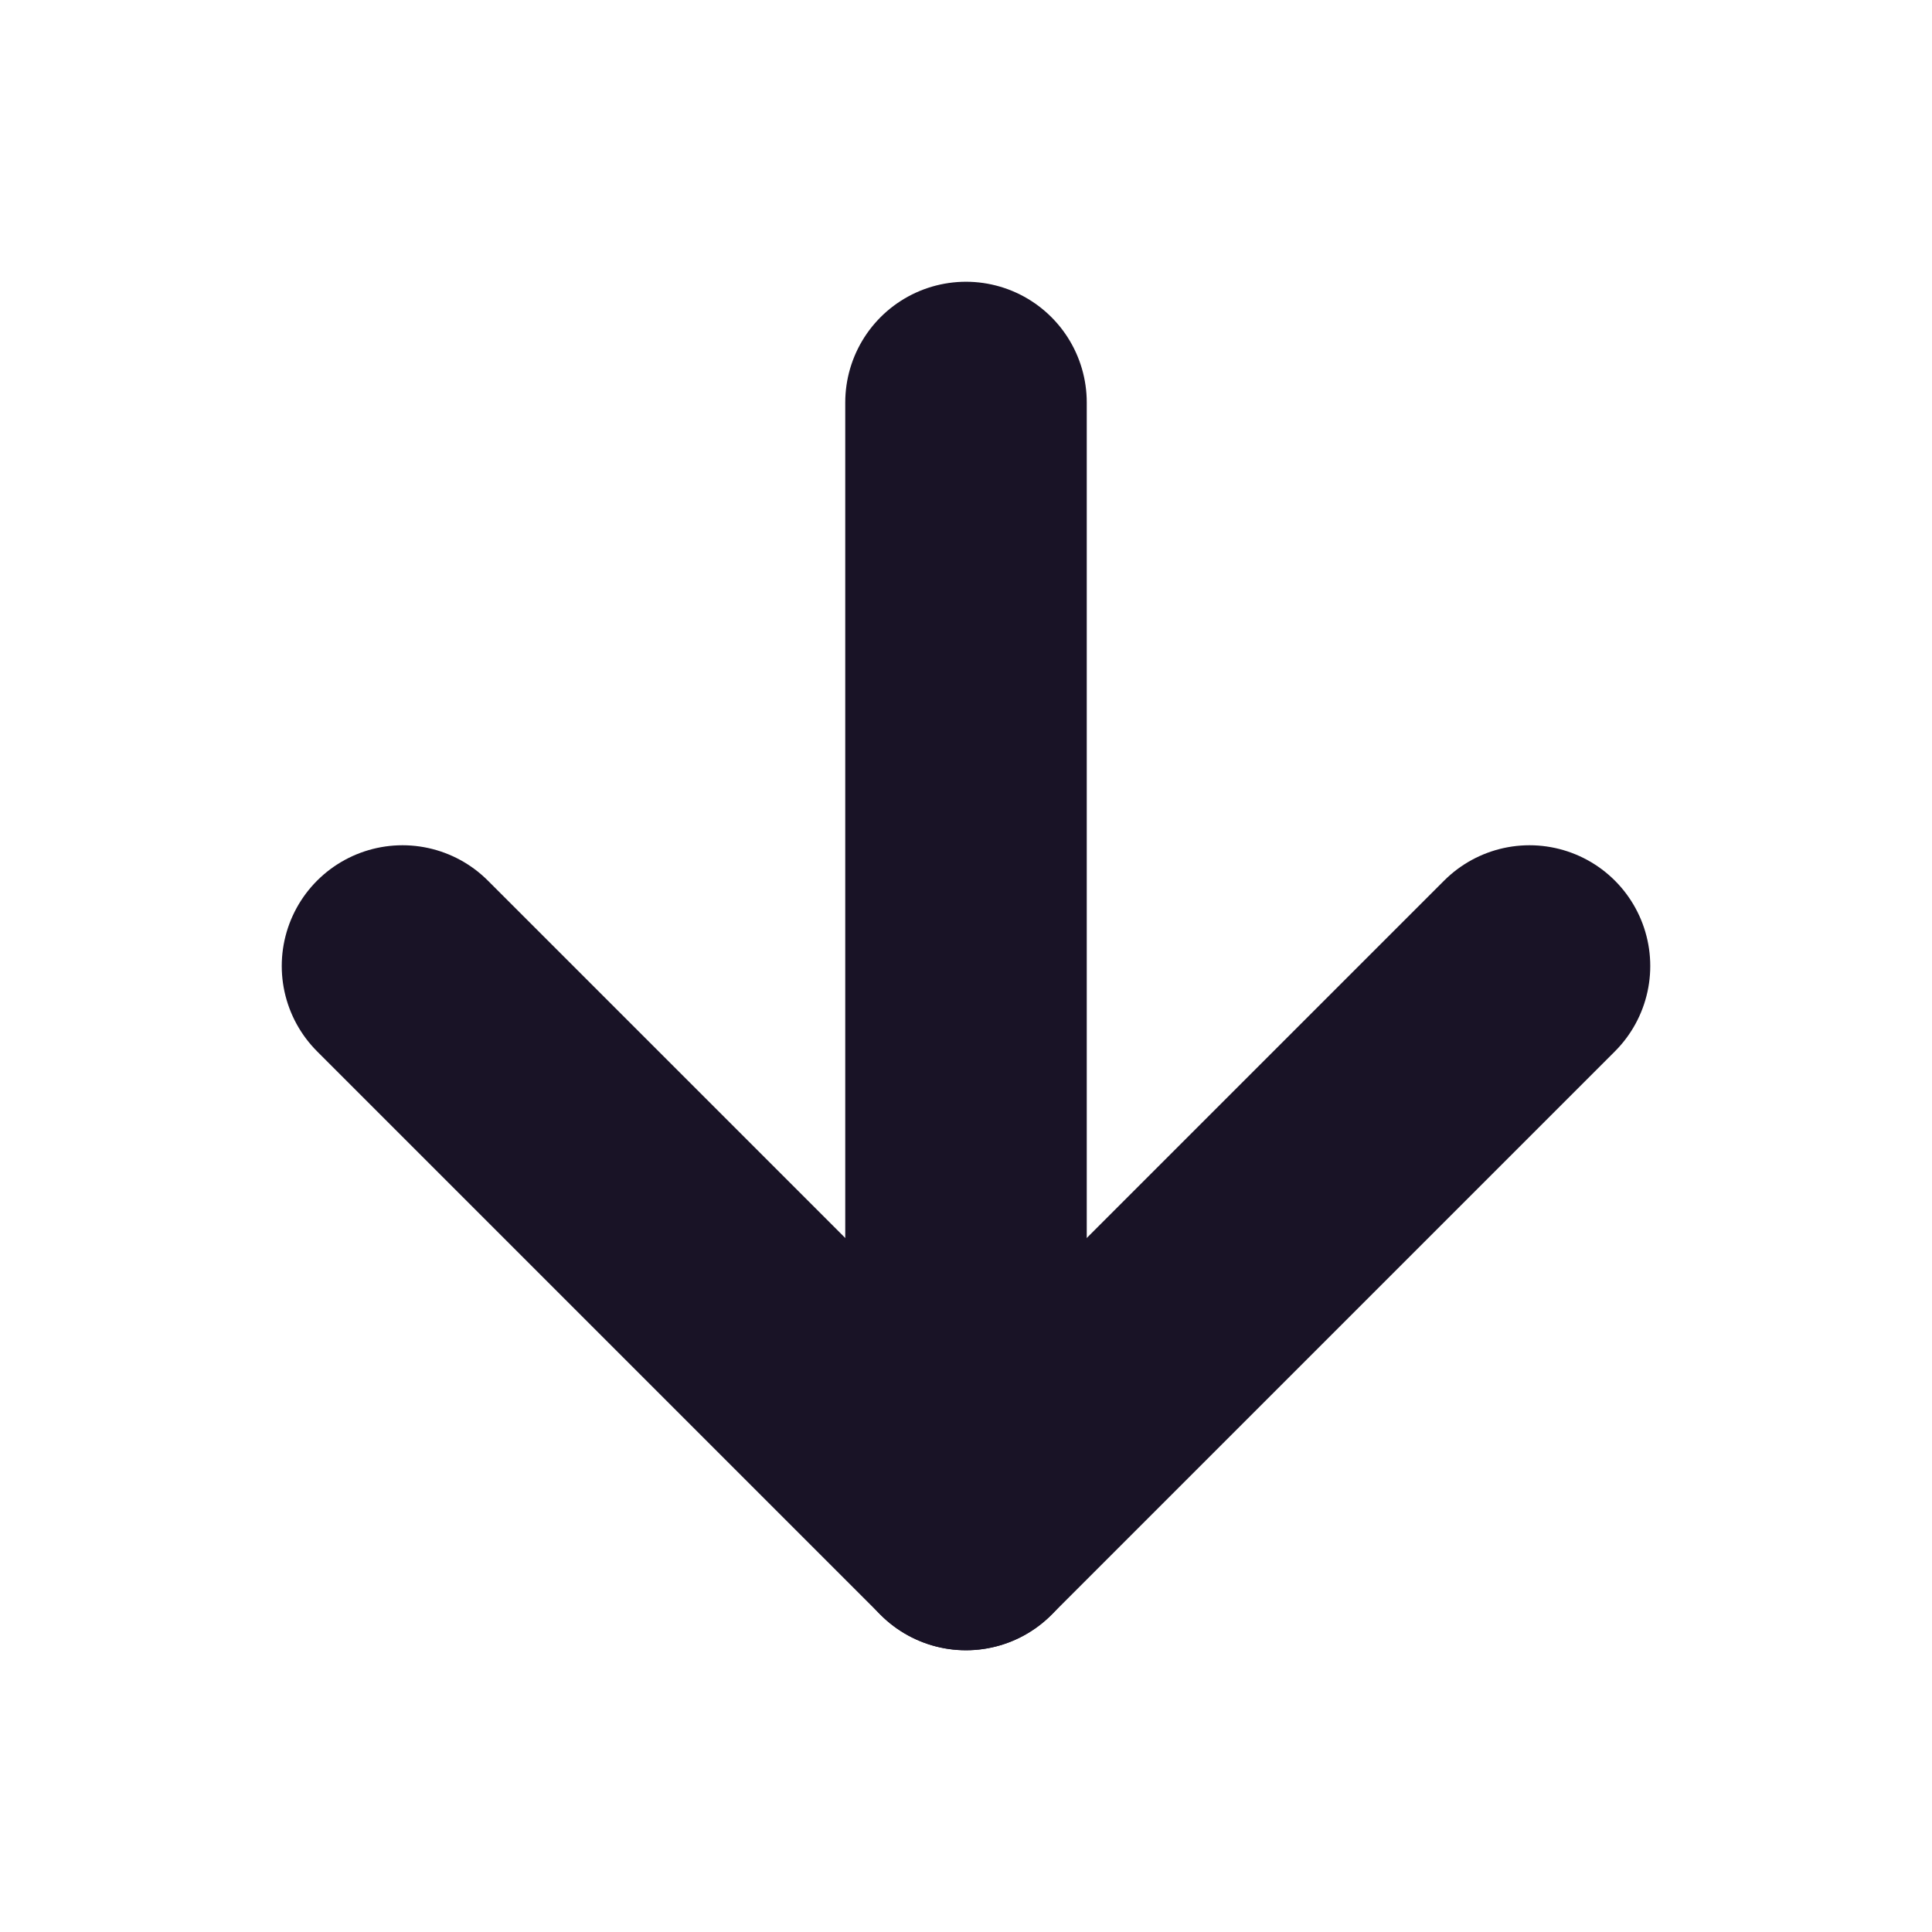
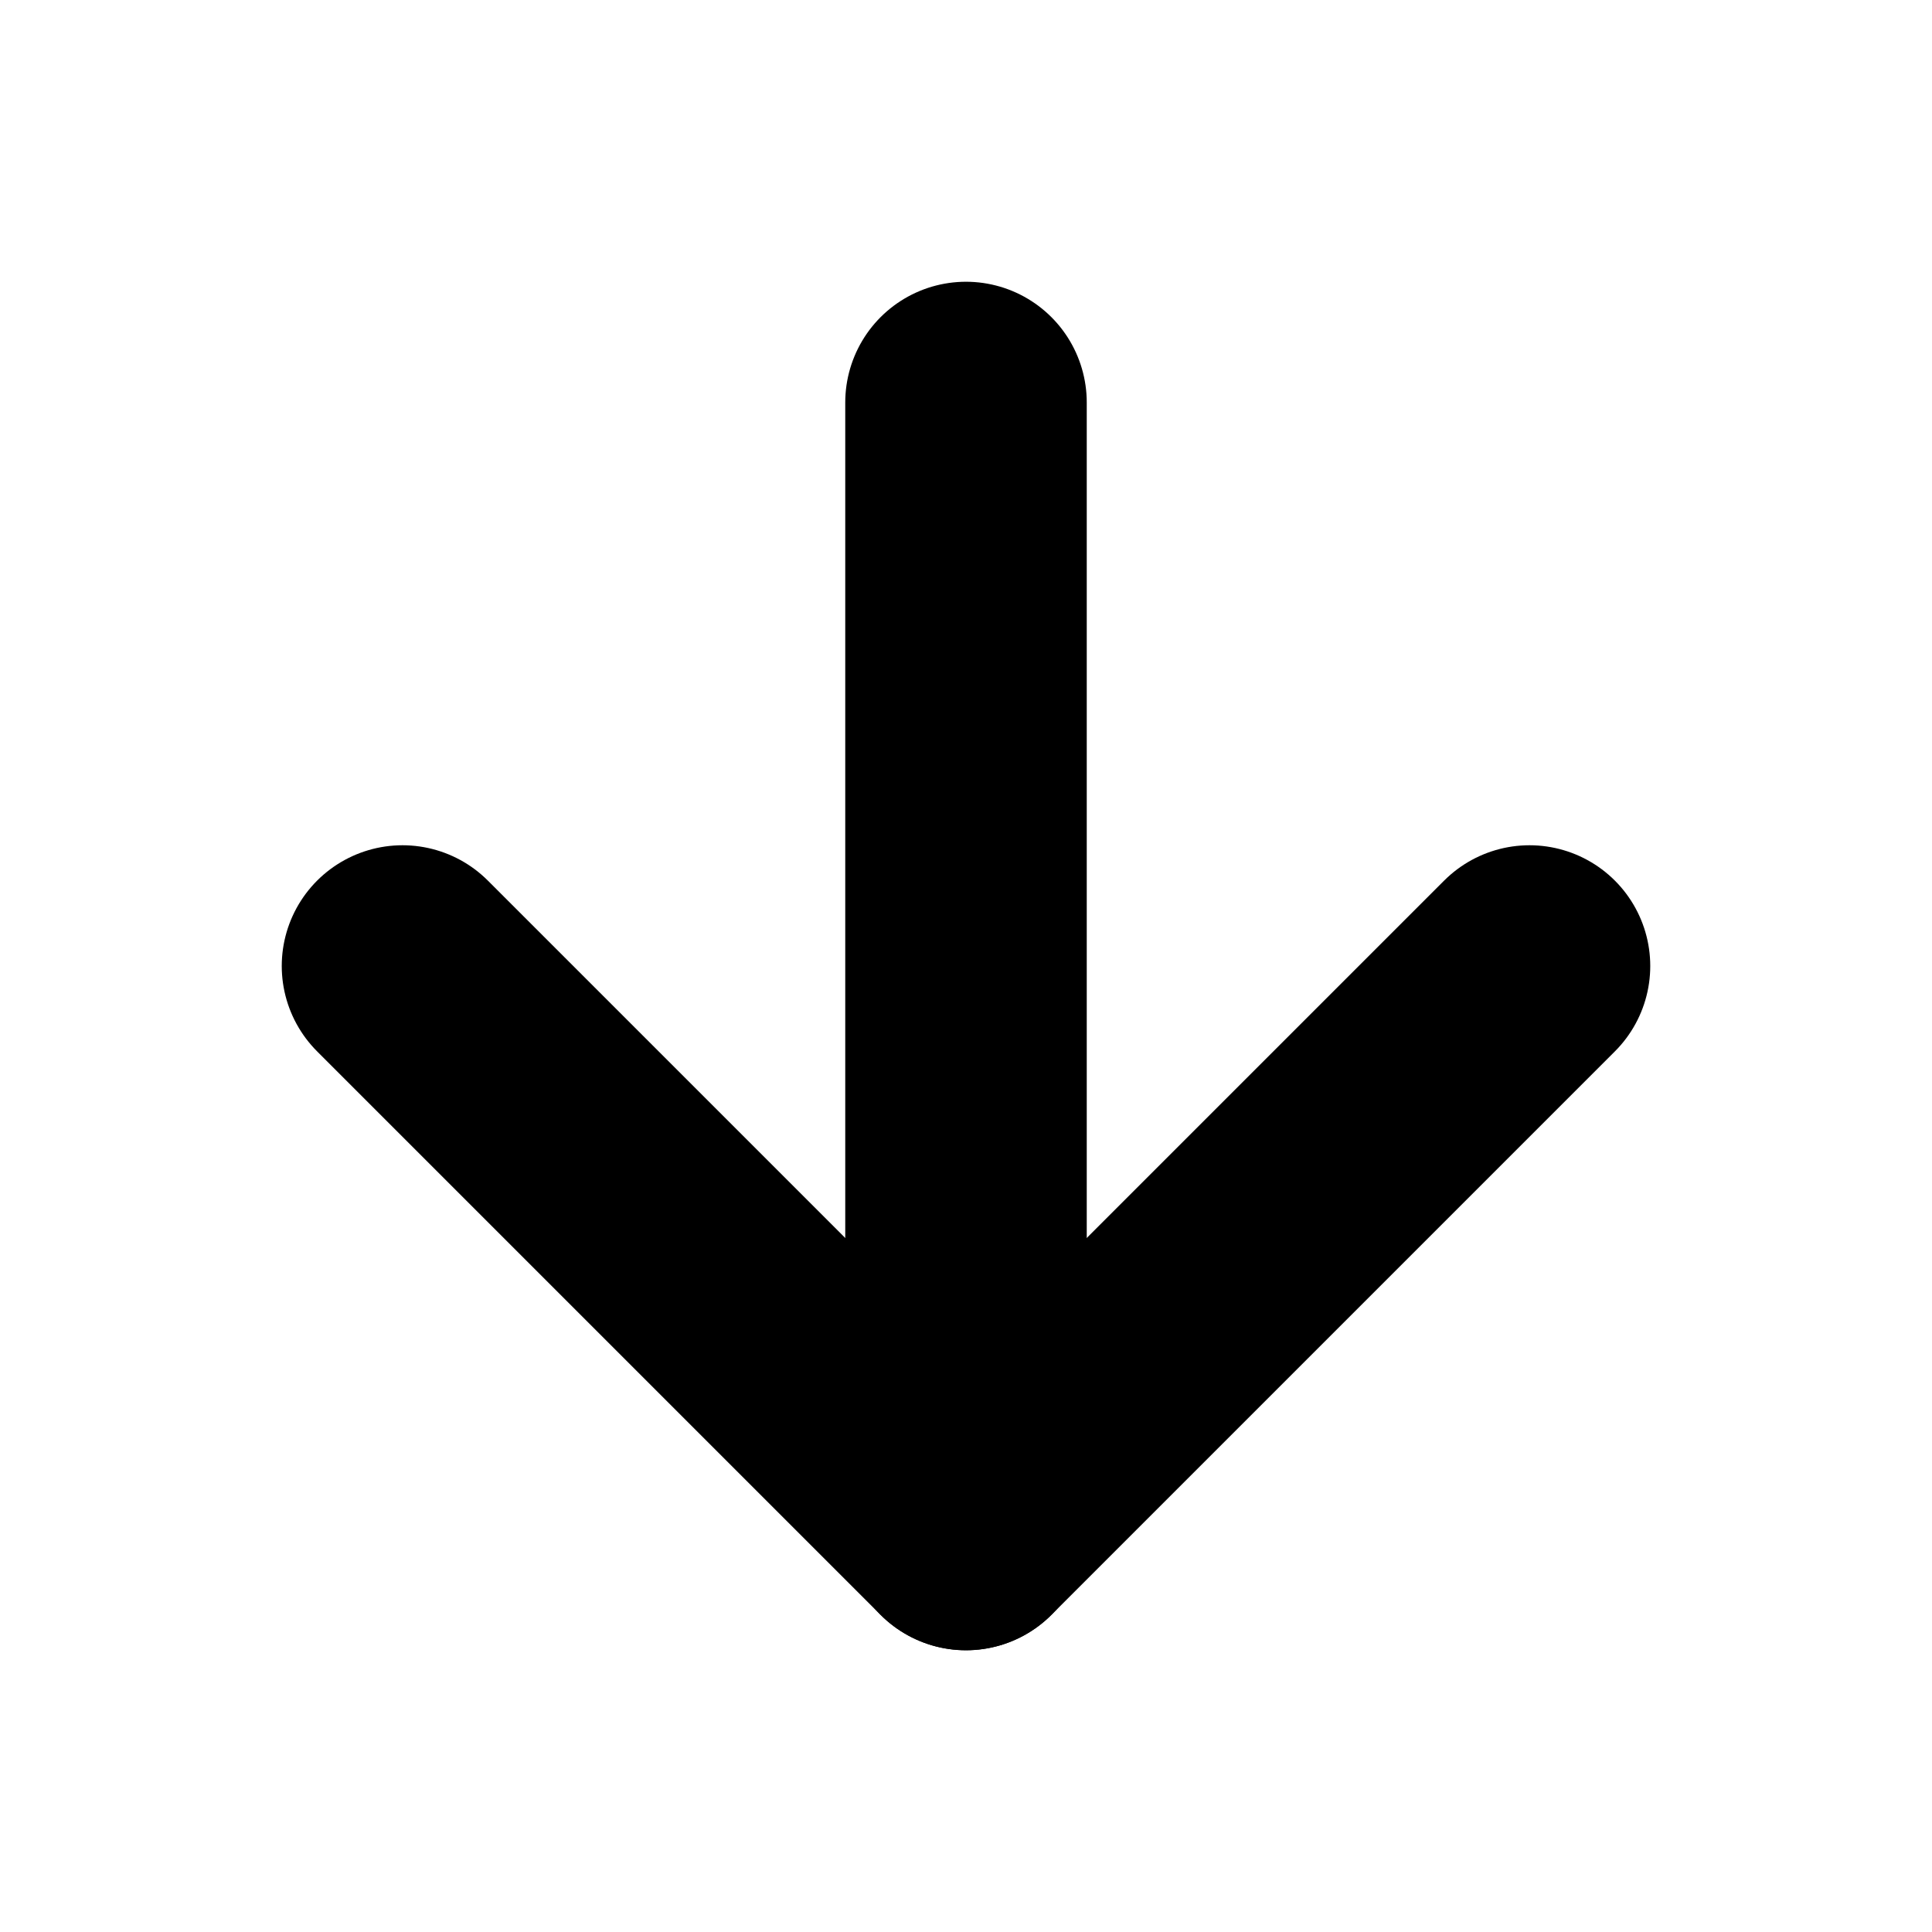
- <svg xmlns="http://www.w3.org/2000/svg" width="16" height="16" viewBox="0 0 24 24" fill="none" stroke="#191326" stroke-width="3" stroke-linecap="round" stroke-linejoin="round">
+ <svg xmlns="http://www.w3.org/2000/svg" width="16" height="16" viewBox="0 0 24 24" fill="none" stroke="currentColor" stroke-width="3" stroke-linecap="round" stroke-linejoin="round">
  <line x1="12" y1="5" x2="12" y2="19" />
  <polyline points="19 12 12 19 5 12" />
</svg>
